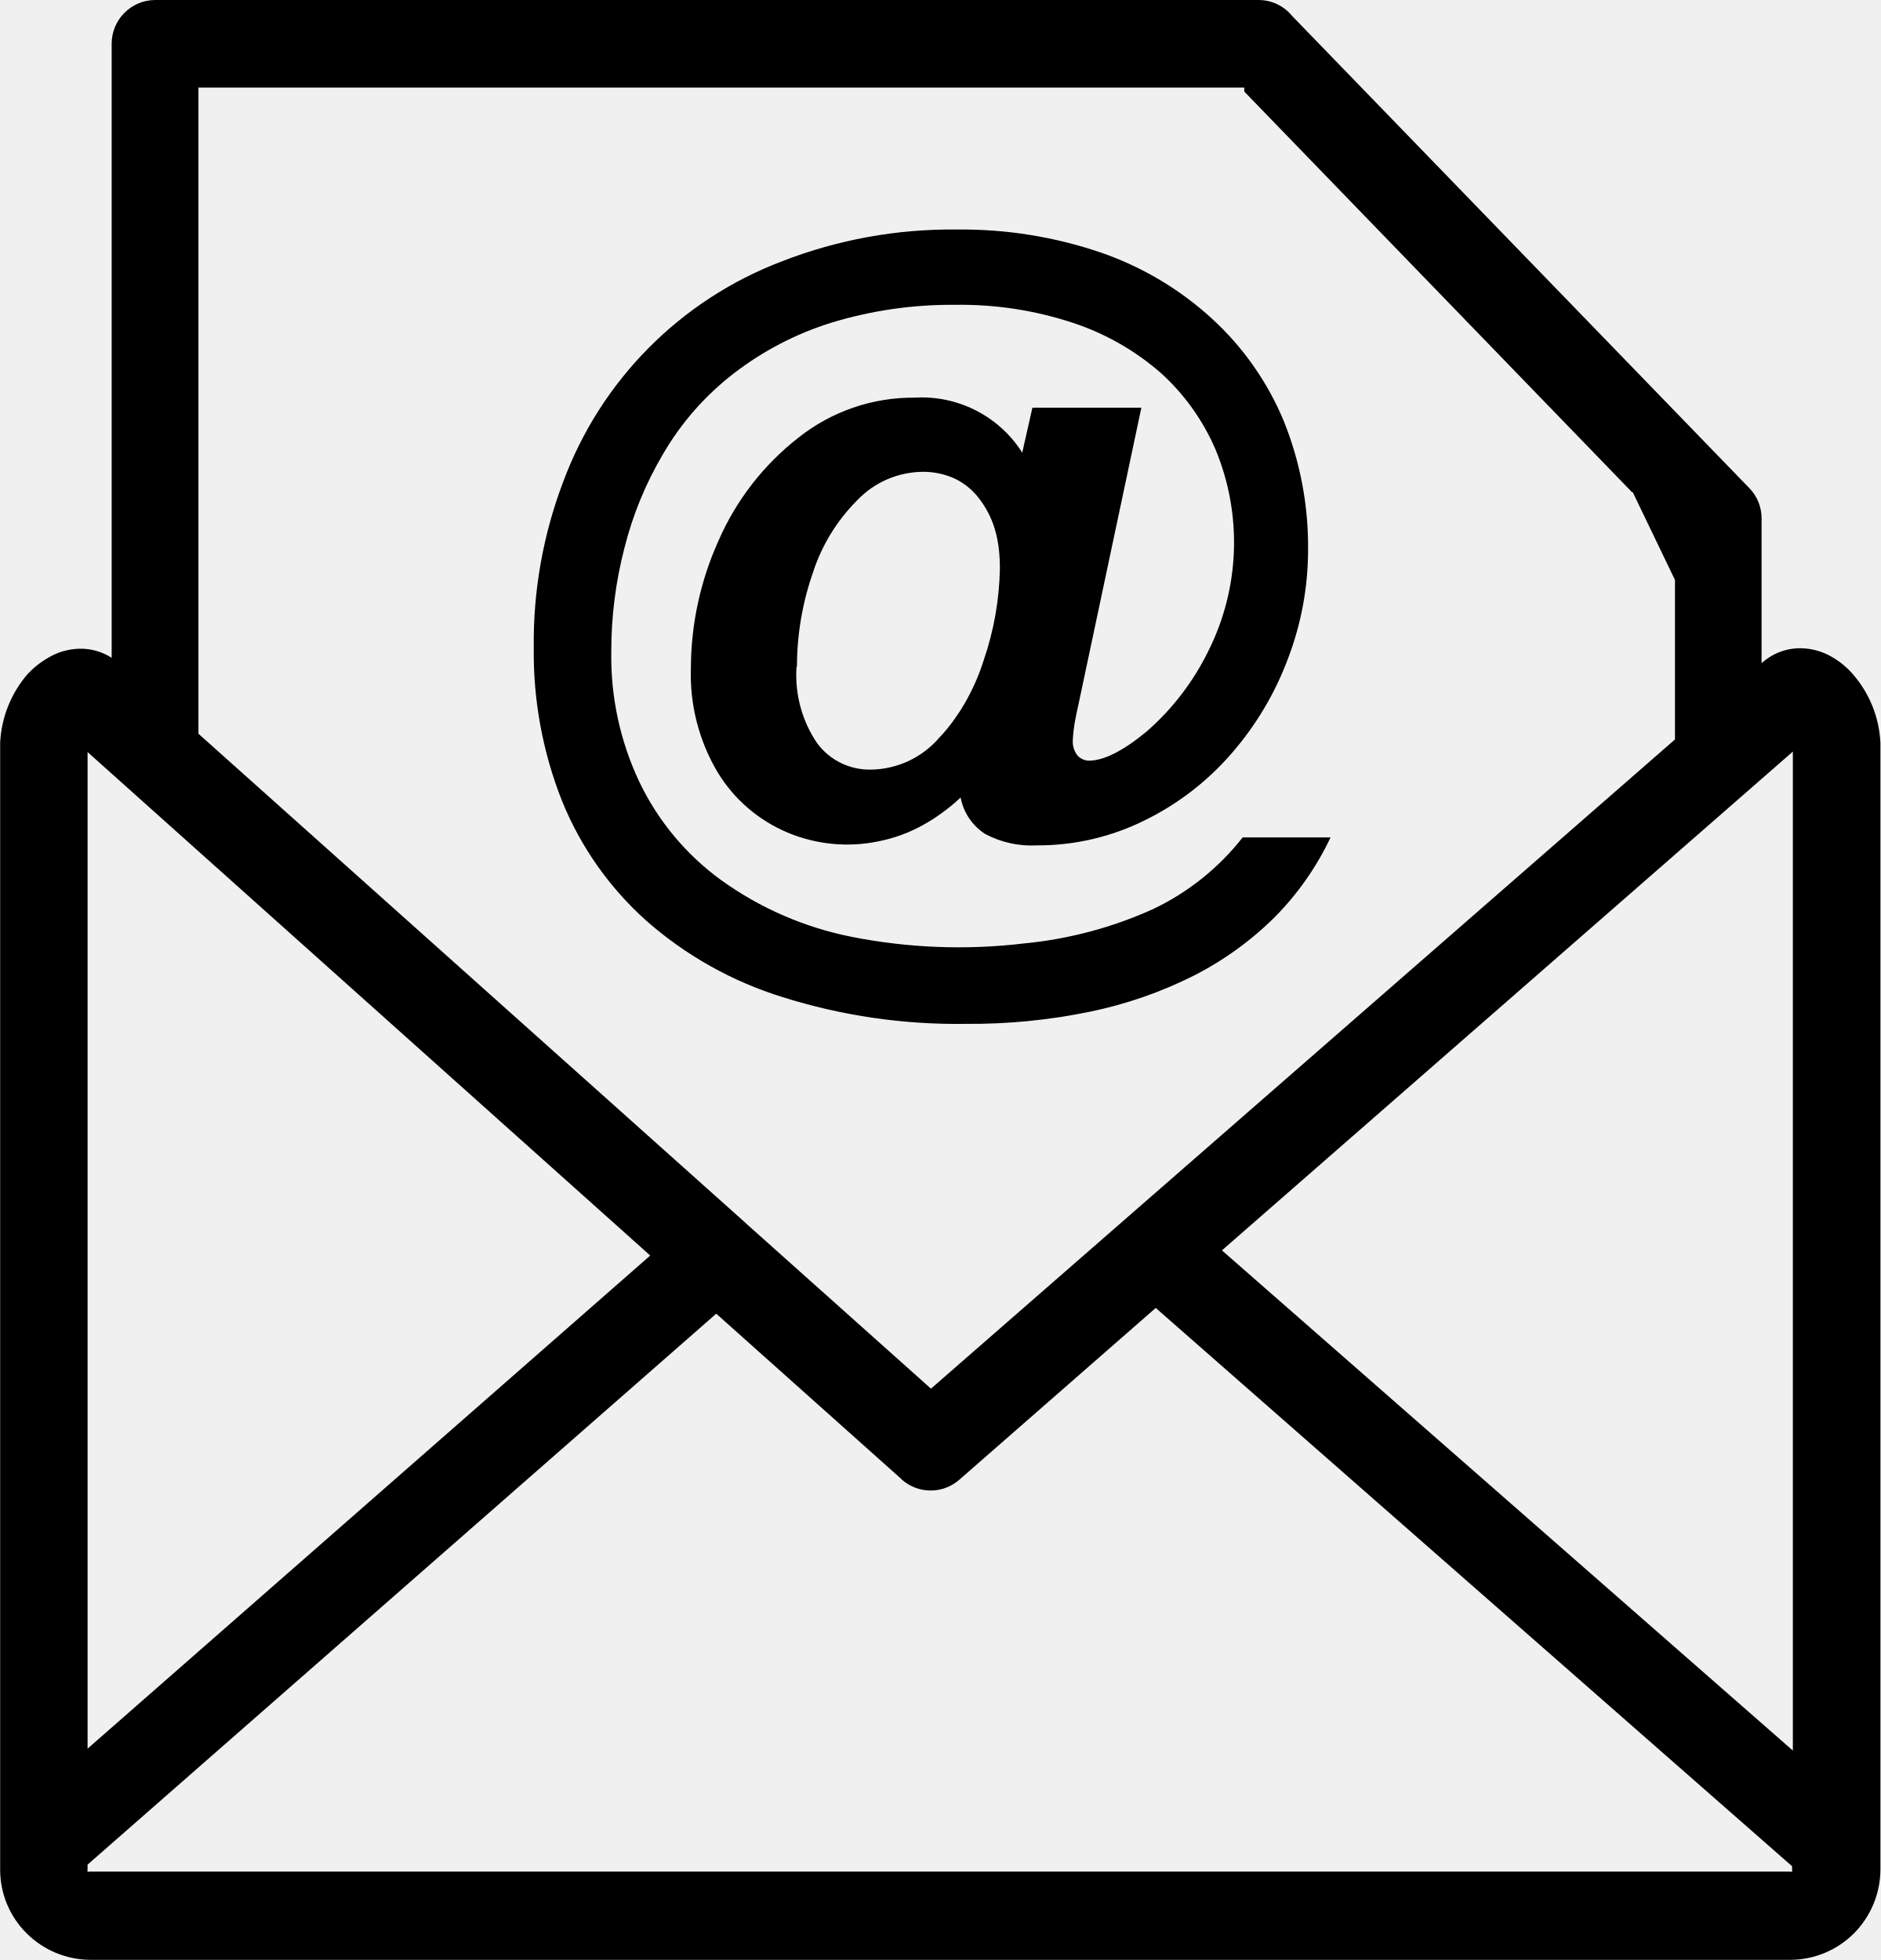
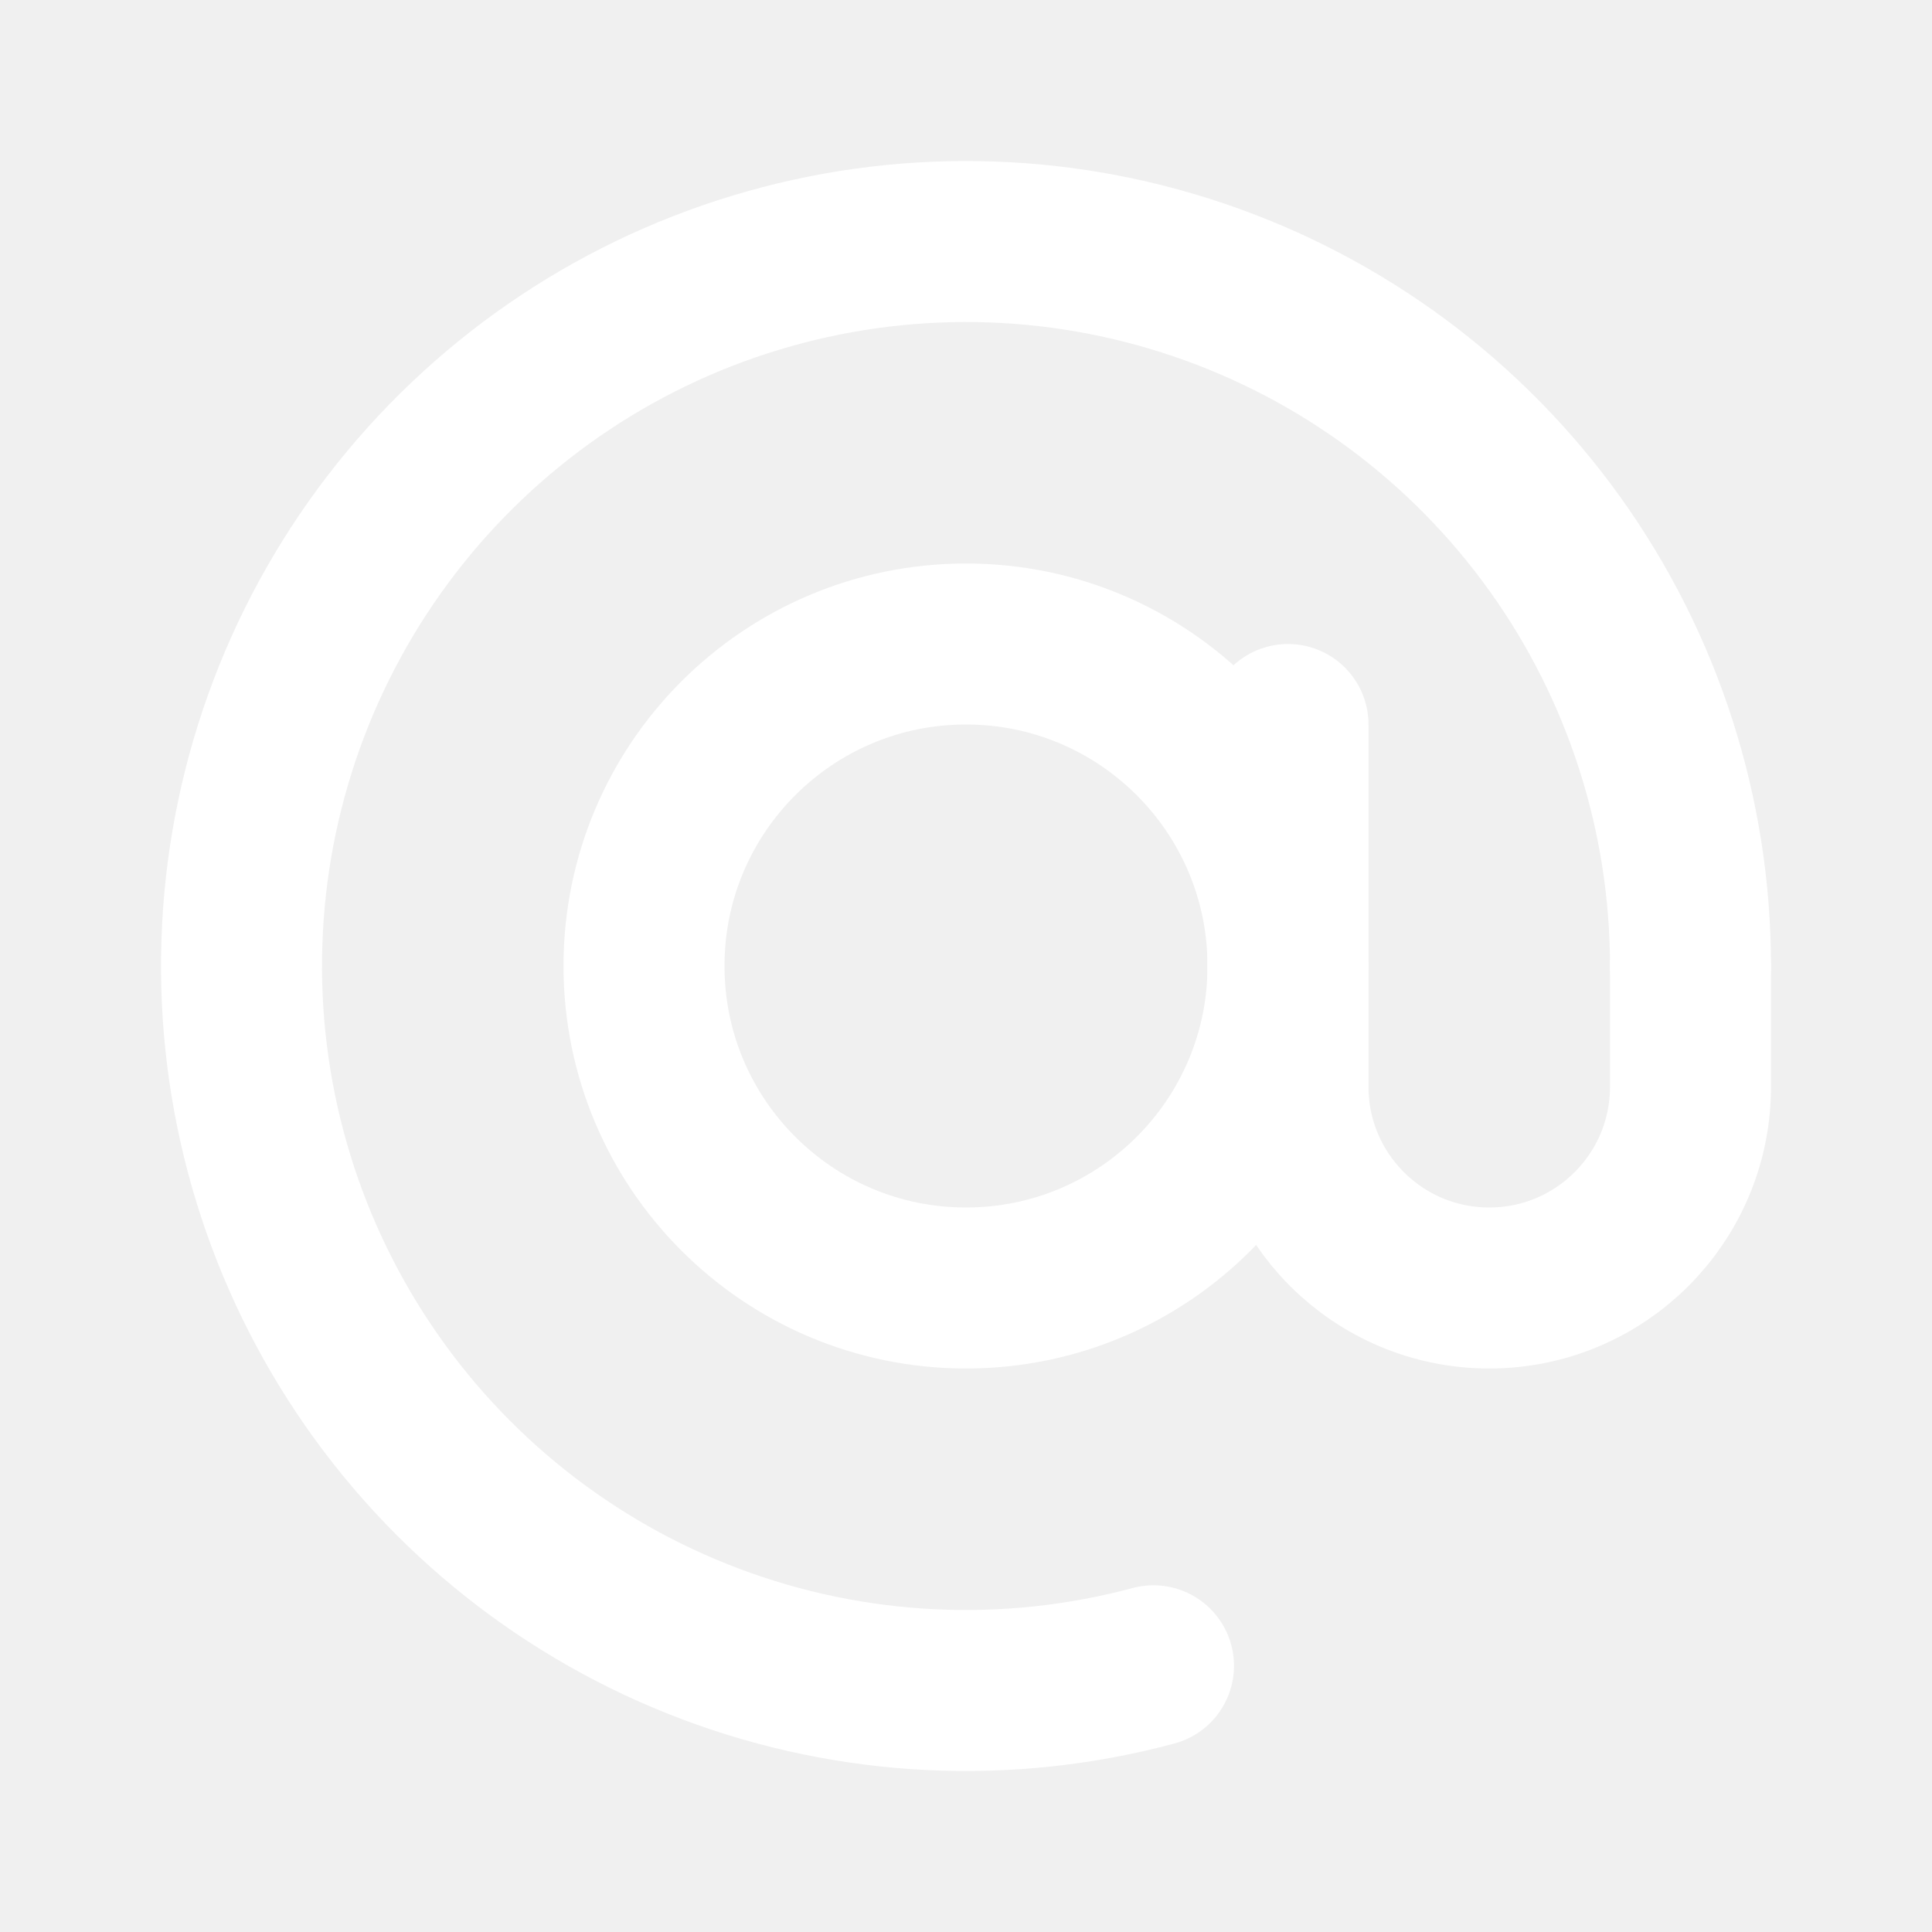
- <svg xmlns="http://www.w3.org/2000/svg" id="Layer_1" data-name="Layer 1" viewBox="0 0 117.88 122.88">
-   <path d="M102.31,30.86,78,5.74V5.49H12.44V46h0L46.66,76.6l.15.14L58.36,87.06,105,46.36v-10l-2.64-5.49ZM64.07,28.44l.09-.41.56-2.47h6.83L67.62,44.1c-.07.33-.14.63-.19.9h0a9.34,9.34,0,0,0-.18,1.42,1.43,1.43,0,0,0,.29.94,1,1,0,0,0,.72.33c.93,0,2.14-.61,3.61-1.82a16.05,16.05,0,0,0,3.85-5,15.19,15.19,0,0,0,.47-12.71,13.86,13.86,0,0,0-3.4-4.76,16,16,0,0,0-5.5-3.15,22.48,22.48,0,0,0-7.41-1.14,25.87,25.87,0,0,0-7.73,1.11A19.49,19.49,0,0,0,46,23.41a17.46,17.46,0,0,0-4.45,5.08,22.14,22.14,0,0,0-2.4,5.84,25.72,25.72,0,0,0-.83,6.54A18.36,18.36,0,0,0,40.07,49a16.3,16.3,0,0,0,5.14,6.18,21,21,0,0,0,8.16,3.55,34.53,34.53,0,0,0,10.8.42A25.52,25.52,0,0,0,72.27,57a15.69,15.69,0,0,0,5.63-4.5h5.51a18.14,18.14,0,0,1-3.5,5,20.31,20.31,0,0,1-5.06,3.66,26.25,26.25,0,0,1-6.49,2.26,36.89,36.89,0,0,1-7.84.77,36.4,36.4,0,0,1-11.44-1.67,23.41,23.41,0,0,1-8.58-4.81,20.32,20.32,0,0,1-5.27-7.5,25.24,25.24,0,0,1-1.77-9.62A28.31,28.31,0,0,1,35.3,30.22,23.54,23.54,0,0,1,49,16.39a29.27,29.27,0,0,1,11-2,27,27,0,0,1,9,1.44A19.93,19.93,0,0,1,76,20a18.12,18.12,0,0,1,4.47,6.38A21,21,0,0,1,82,34.46a19.13,19.13,0,0,1-1.24,6.78,19.37,19.37,0,0,1-3.56,6,17.25,17.25,0,0,1-5.44,4.19A15.06,15.06,0,0,1,65,53a6.17,6.17,0,0,1-3.25-.72A3.48,3.48,0,0,1,60.22,50,12,12,0,0,1,59,51a10.61,10.61,0,0,1-1.06.68,9.49,9.49,0,0,1-2.89,1.07,9.65,9.65,0,0,1-5.67-.55A9.38,9.38,0,0,1,45,48.44a12,12,0,0,1-1.69-6.56,19.55,19.55,0,0,1,1.74-8,16.59,16.59,0,0,1,5-6.44,11.56,11.56,0,0,1,7.29-2.51A7.46,7.46,0,0,1,64,28.25l.12.19ZM49.93,41.83a7.62,7.62,0,0,0,1.29,4.76,4.1,4.1,0,0,0,3.38,1.66,5.75,5.75,0,0,0,4.28-2,10,10,0,0,0,1-1.23,10.61,10.61,0,0,0,.6-.93,13.67,13.67,0,0,0,1.2-2.74,18.71,18.71,0,0,0,1-5.66v-.07a10.84,10.84,0,0,0-.06-1.16,7.48,7.48,0,0,0-.26-1.3,5.92,5.92,0,0,0-1-1.93A4.18,4.18,0,0,0,59.84,30a4.76,4.76,0,0,0-2-.42,5.74,5.74,0,0,0-4.1,1.78,11.34,11.34,0,0,0-2.78,4.54h0l0,0a17.92,17.92,0,0,0-1,5.86Zm60.51-.26a3.59,3.59,0,0,1,2.43-.93,4,4,0,0,1,2.06.6,5.09,5.09,0,0,1,1.26,1.07,7.06,7.06,0,0,1,1.69,4.26v70.64a5.71,5.71,0,0,1-1.66,4h0a5.67,5.67,0,0,1-4,1.66H5.67a5.71,5.71,0,0,1-4-1.66h0a5.62,5.62,0,0,1-1.66-4V46.57a7.1,7.1,0,0,1,1.73-4.32,5.5,5.5,0,0,1,1.26-1,4,4,0,0,1,2-.58,3.59,3.59,0,0,1,2,.57V2.74A2.74,2.74,0,0,1,9.7,0H78.9A2.71,2.71,0,0,1,81,1l28.65,29.59a2.71,2.71,0,0,1,.78,1.9h0v.79c0,.11,0,.22,0,.34s0,.22,0,.33v7.63ZM56.52,92.74,44.9,82.36,5.49,116.9v.31a.17.17,0,0,0,0,.13h0a.22.22,0,0,0,.13,0H112.21a.22.22,0,0,0,.13,0h0a.17.17,0,0,0,0-.13V117L72.45,82,60.15,92.76h0a2.73,2.73,0,0,1-3.62,0Zm-15.73-14L5.49,47.15v62.48l35.3-30.94Zm71.6,31.06V47.12L76.6,78.39l35.79,31.36Z" />
+ <svg xmlns="http://www.w3.org/2000/svg" width="800px" height="800px" viewBox="0 0 24 24" fill="none">
+   <g id="SVGRepo_bgCarrier" stroke-width="0" />
+   <g id="SVGRepo_tracerCarrier" stroke-linecap="round" stroke-linejoin="round" />
+   <g id="SVGRepo_iconCarrier">
+     <path d="M21 12C21 10.12 20.411 8.286 19.316 6.758C18.22 5.229 16.674 4.082 14.893 3.478C13.112 2.873 11.187 2.842 9.387 3.388C7.588 3.933 6.005 5.029 4.86 6.521C3.715 8.013 3.066 9.826 3.005 11.706C2.943 13.585 3.472 15.437 4.517 17C5.562 18.564 7.07 19.761 8.83 20.423C10.59 21.086 12.513 21.18 14.329 20.693" stroke="#ffffff" stroke-width="2" stroke-linecap="round" />
+     <circle cx="12" cy="12" r="4" stroke="#ffffff" stroke-width="2" />
+     <path d="M16 9V13.5C16 14.881 17.119 16 18.5 16V16C19.881 16 21 14.881 21 13.5V12" stroke="#ffffff" stroke-width="2" stroke-linecap="round" />
+   </g>
</svg>
